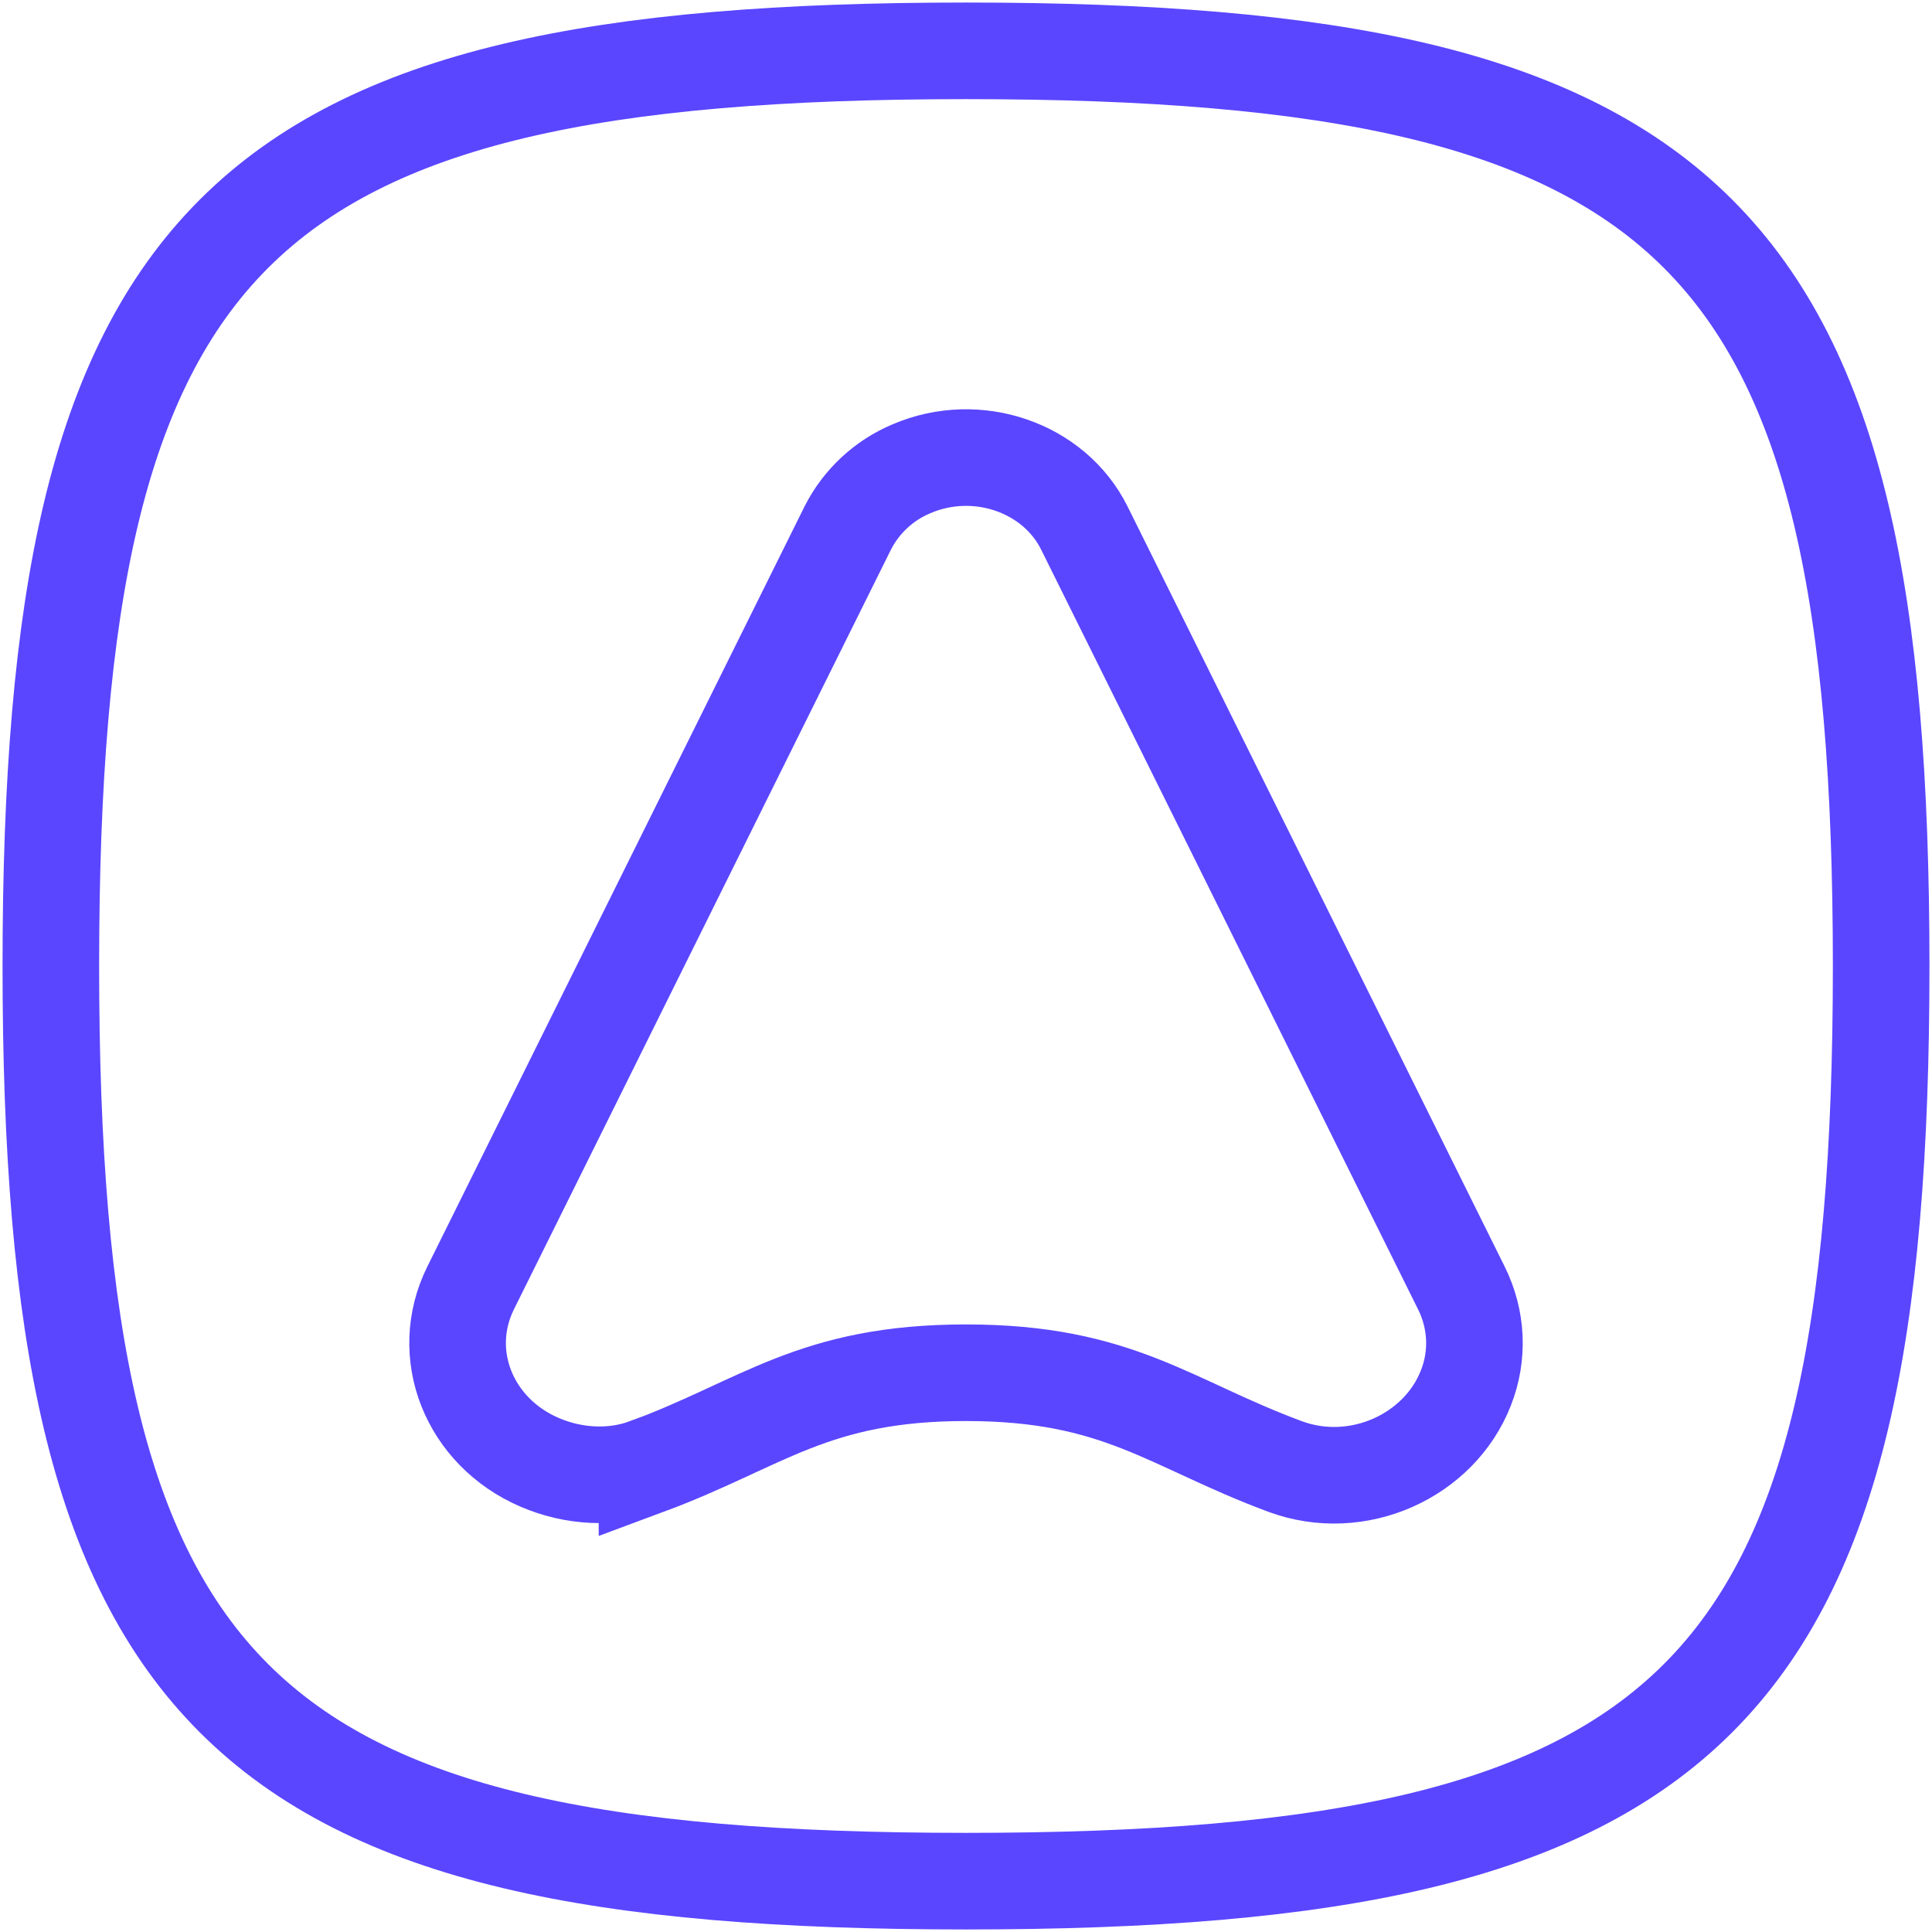
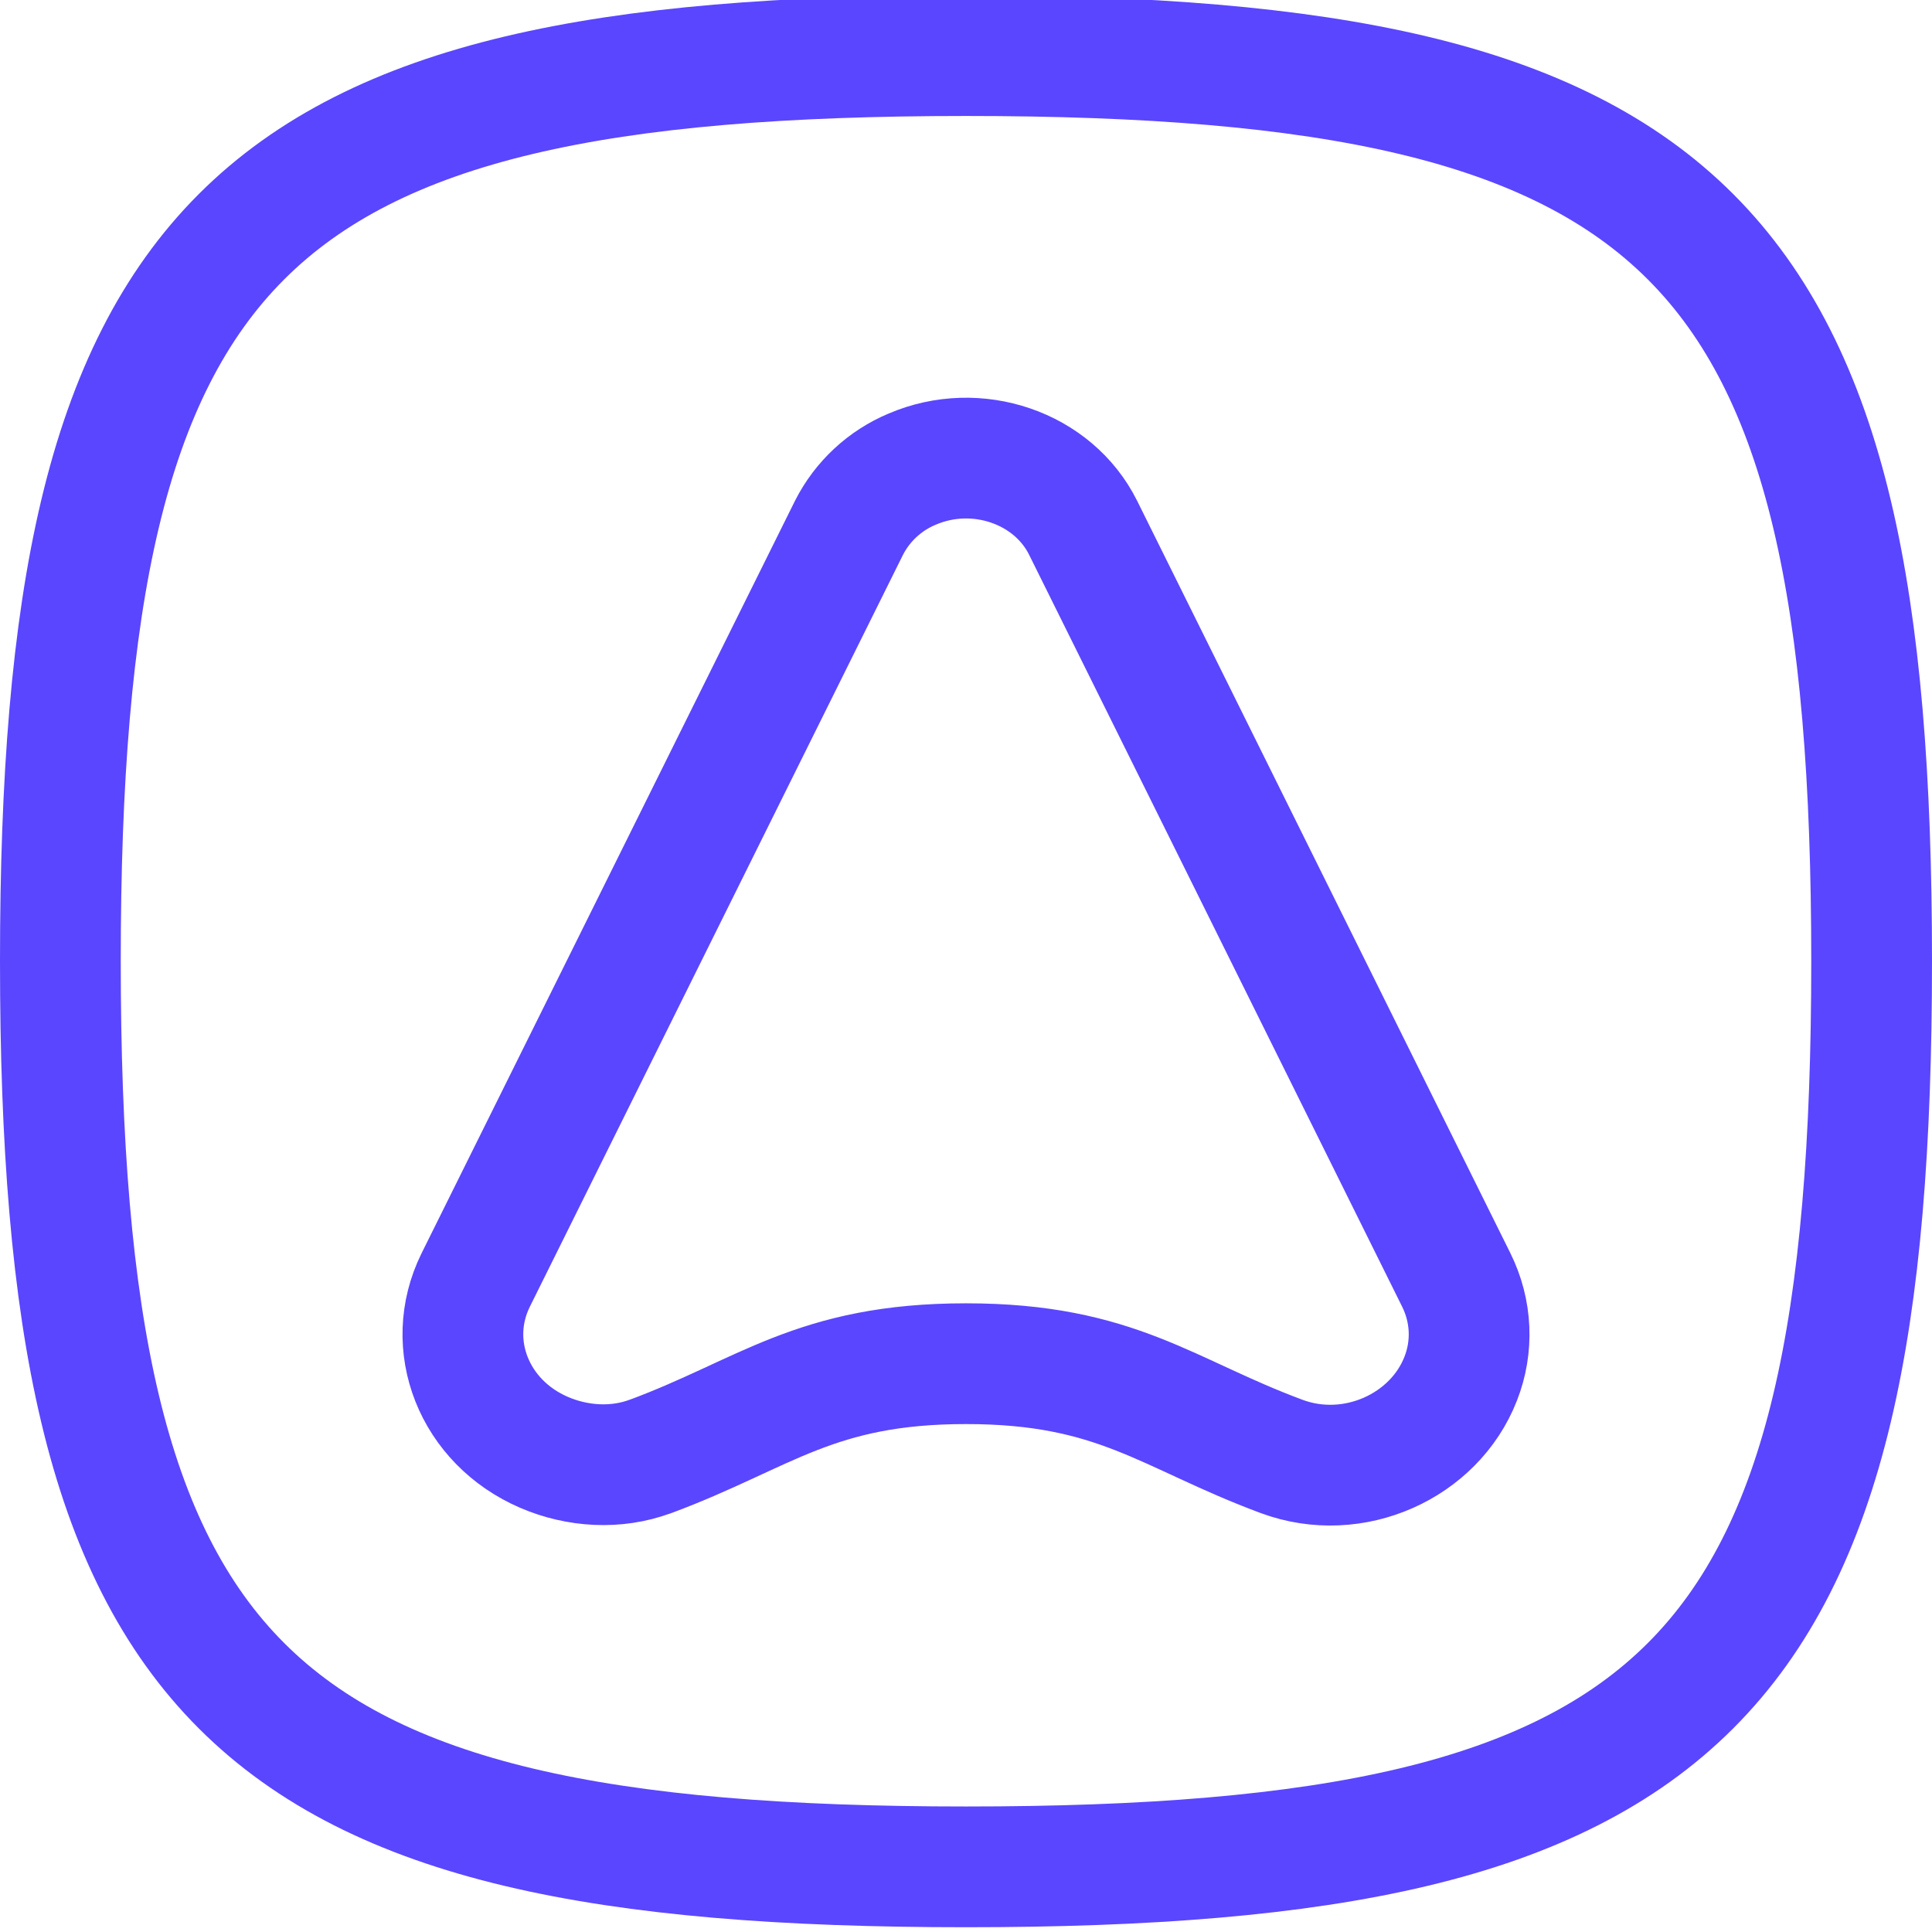
- <svg xmlns="http://www.w3.org/2000/svg" width="100.0px" height="100.0px" viewBox="0 0 100.0 100.0" version="1.1" id="SVGRoot">
+ <svg xmlns="http://www.w3.org/2000/svg" width="32" height="32" viewBox="0 0 32 32" version="1.1" id="SVGRoot">
  <defs id="defs8354" />
-   <path d="m 12,3 c 7.2,0 9,1.8 9,9 0,7.2 -1.8,9 -9,9 C 4.8,21 3,19.2 3,12 3,4.8 4.8,3 12,3 Z" id="path2759" style="stroke-width:0.95;stroke-dasharray:none;stroke:#5a46ff;stroke-opacity:1;fill:none" transform="matrix(5.263158,0,0,5.263158,-13.15789,-13.15789)" />
-   <path d="M 8.863,16.922 C 10,16.5 10.5,16 12,16 c 1.5,0 2,0.5 3.138,0.922 0.713,0.264 1.516,-0.102 1.778,-0.772 0.126,-0.32 0.11,-0.673 -0.044,-0.983 L 13.164,7.693 C 12.867,7.095 12.106,6.834 11.464,7.11 a 1.24,1.24 0 0 0 -0.627,0.583 l -3.709,7.474 c -0.321,0.648 -0.017,1.415 0.679,1.714 0.332,0.143 0.715,0.167 1.056,0.04 z" id="path2761" style="stroke-width:0.95;stroke-dasharray:none;stroke:#5a46ff;stroke-opacity:1;fill:none" transform="matrix(5.263158,0,0,5.263158,-13.15789,-13.15789)" />
+   <path d="m 16,0.921 c 12,0 15,3 15,15 0,12 -3,15 -15,15 -12,0 -15,-3 -15,-15 C 1,3.921 4,0.921 16,0.921 Z" id="path2759" style="fill:none;stroke:#5a46ff;stroke-width:2;stroke-dasharray:none;stroke-opacity:1" />
+   <path d="M 10.772,24.124 C 12.667,23.421 13.5,22.587 16,22.587 c 2.5,0 3.333,0.833 5.23,1.537 1.188,0.44 2.527,-0.17 2.963,-1.287 0.21,-0.533 0.183,-1.122 -0.073,-1.638 L 17.94,8.742 C 17.445,7.746 16.177,7.311 15.107,7.771 A 2.067,2.067 0 0 0 14.062,8.742 L 7.88,21.199 c -0.535,1.08 -0.028,2.358 1.132,2.857 0.553,0.238 1.192,0.278 1.76,0.067 z" id="path2761" style="fill:none;stroke:#5a46ff;stroke-width:2;stroke-dasharray:none;stroke-opacity:1;stroke-linejoin:round;stroke-linecap:round" />
</svg>
